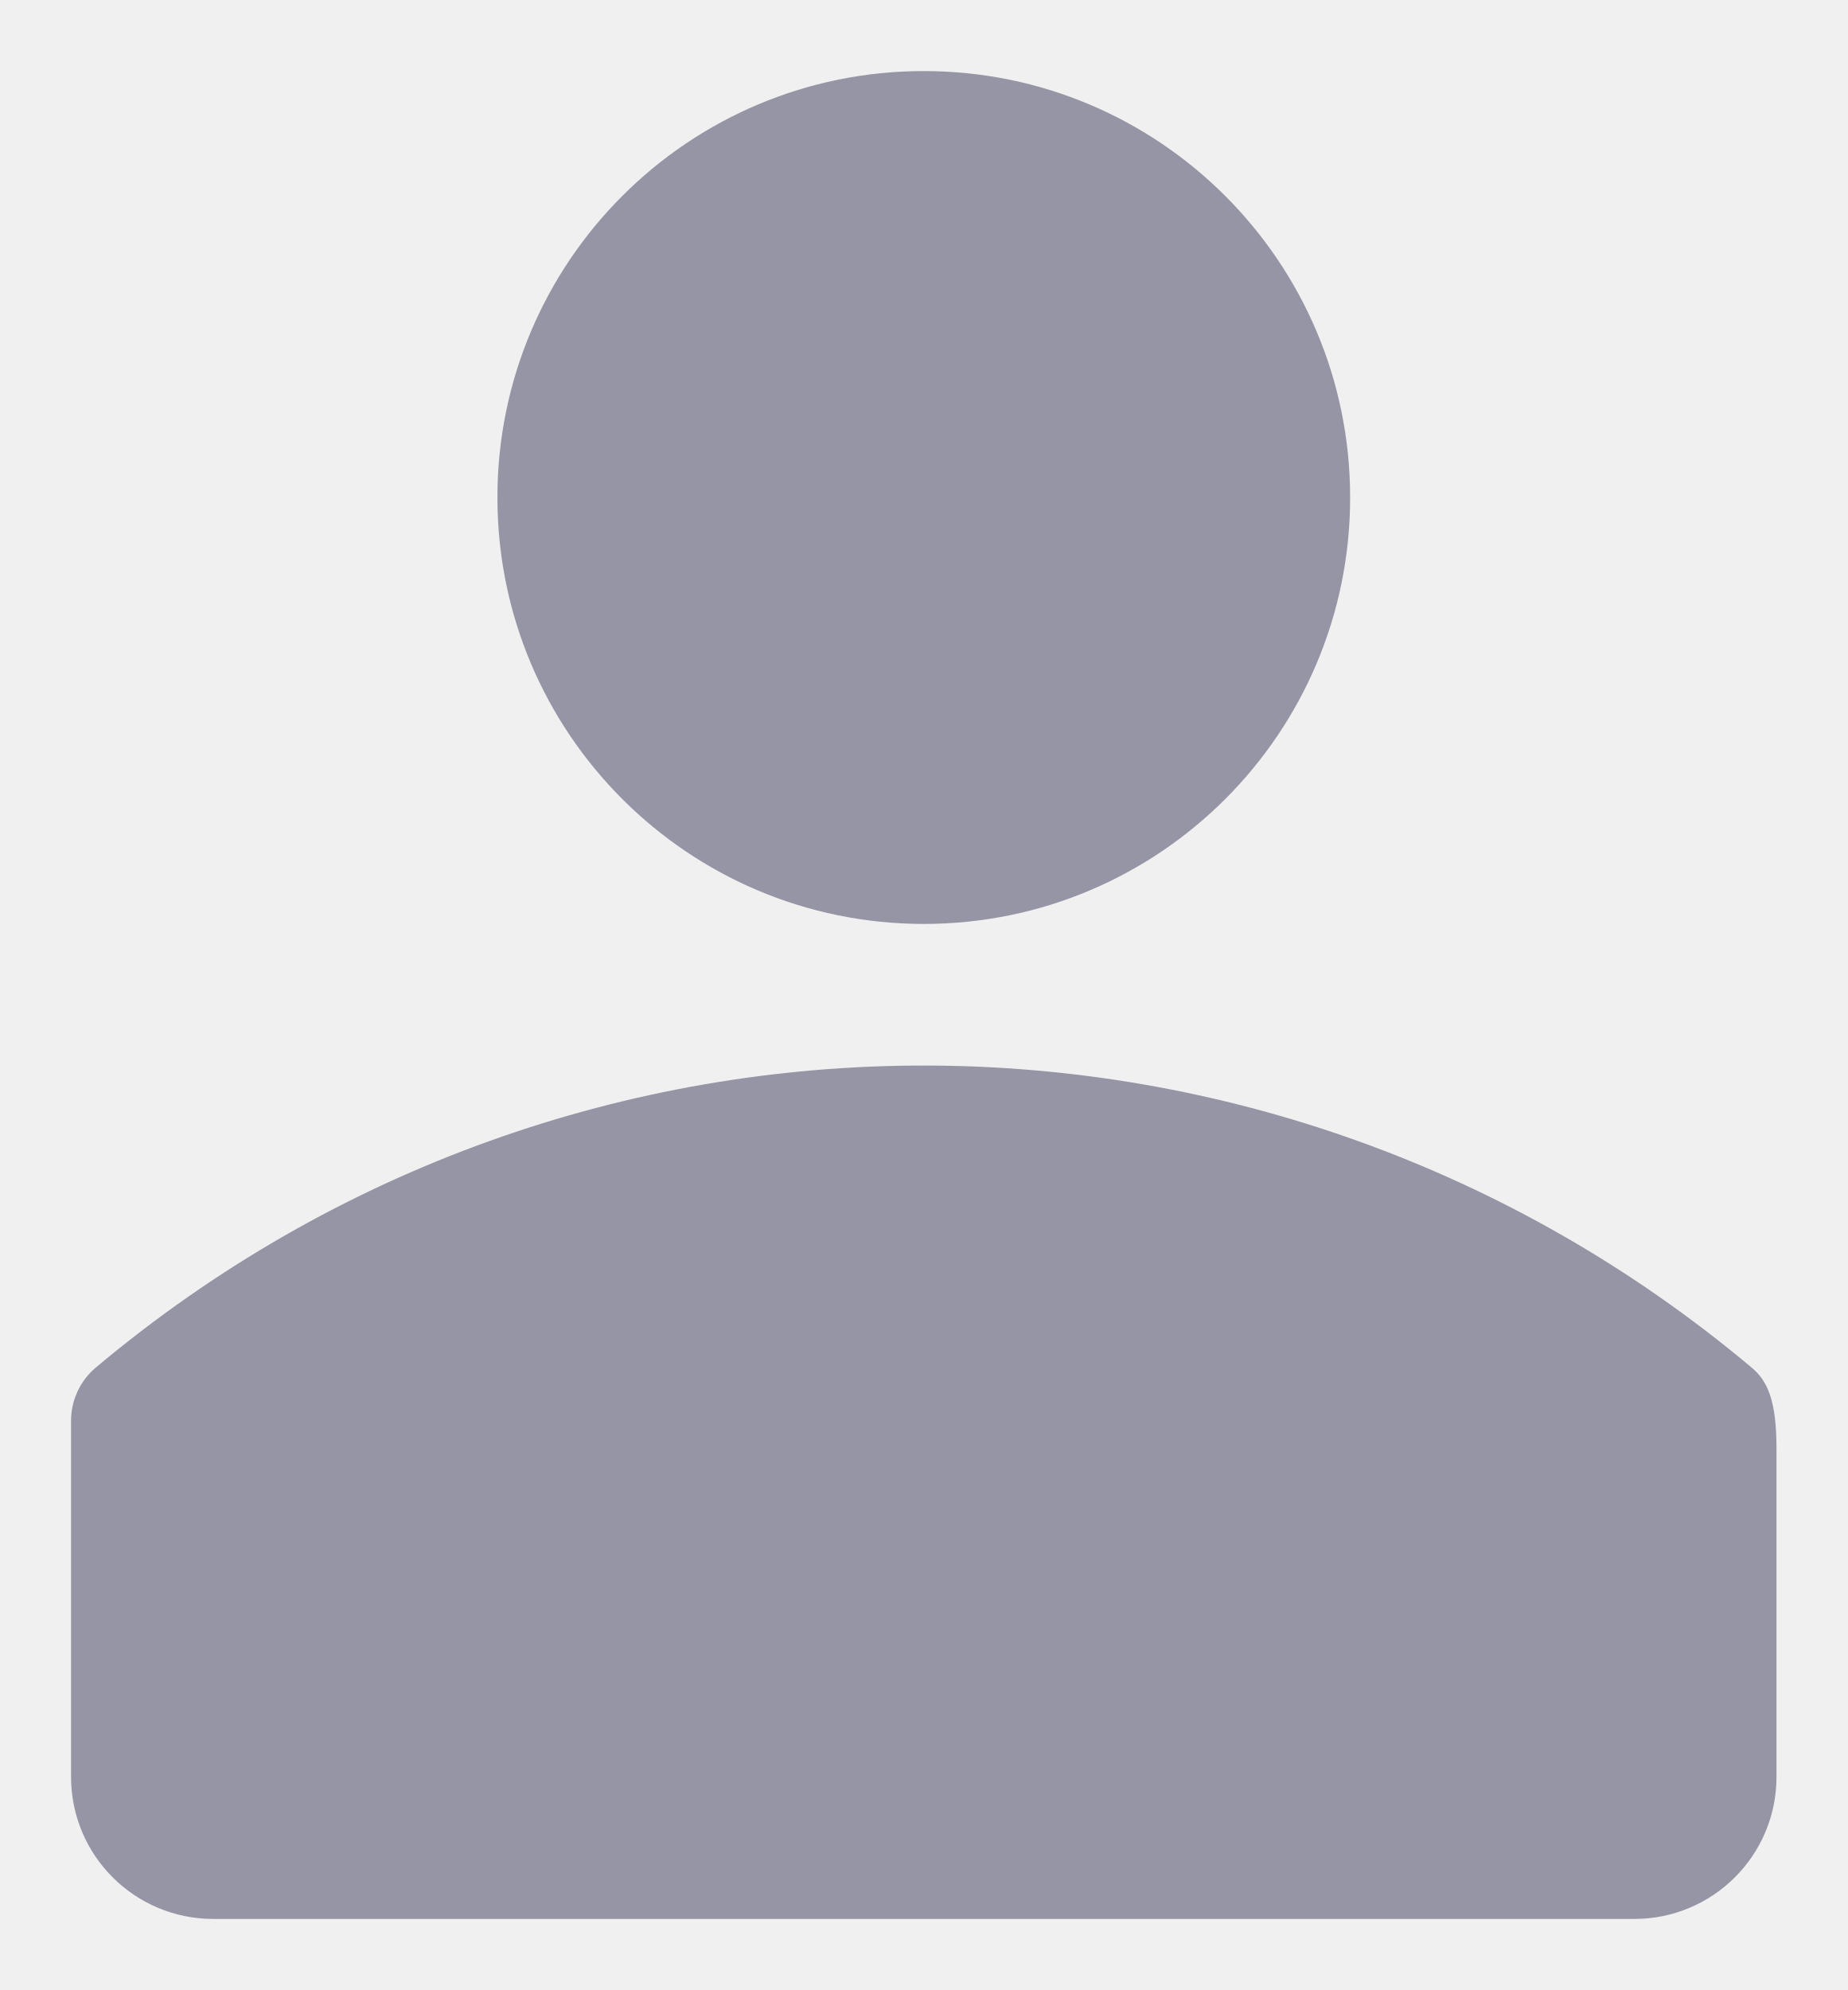
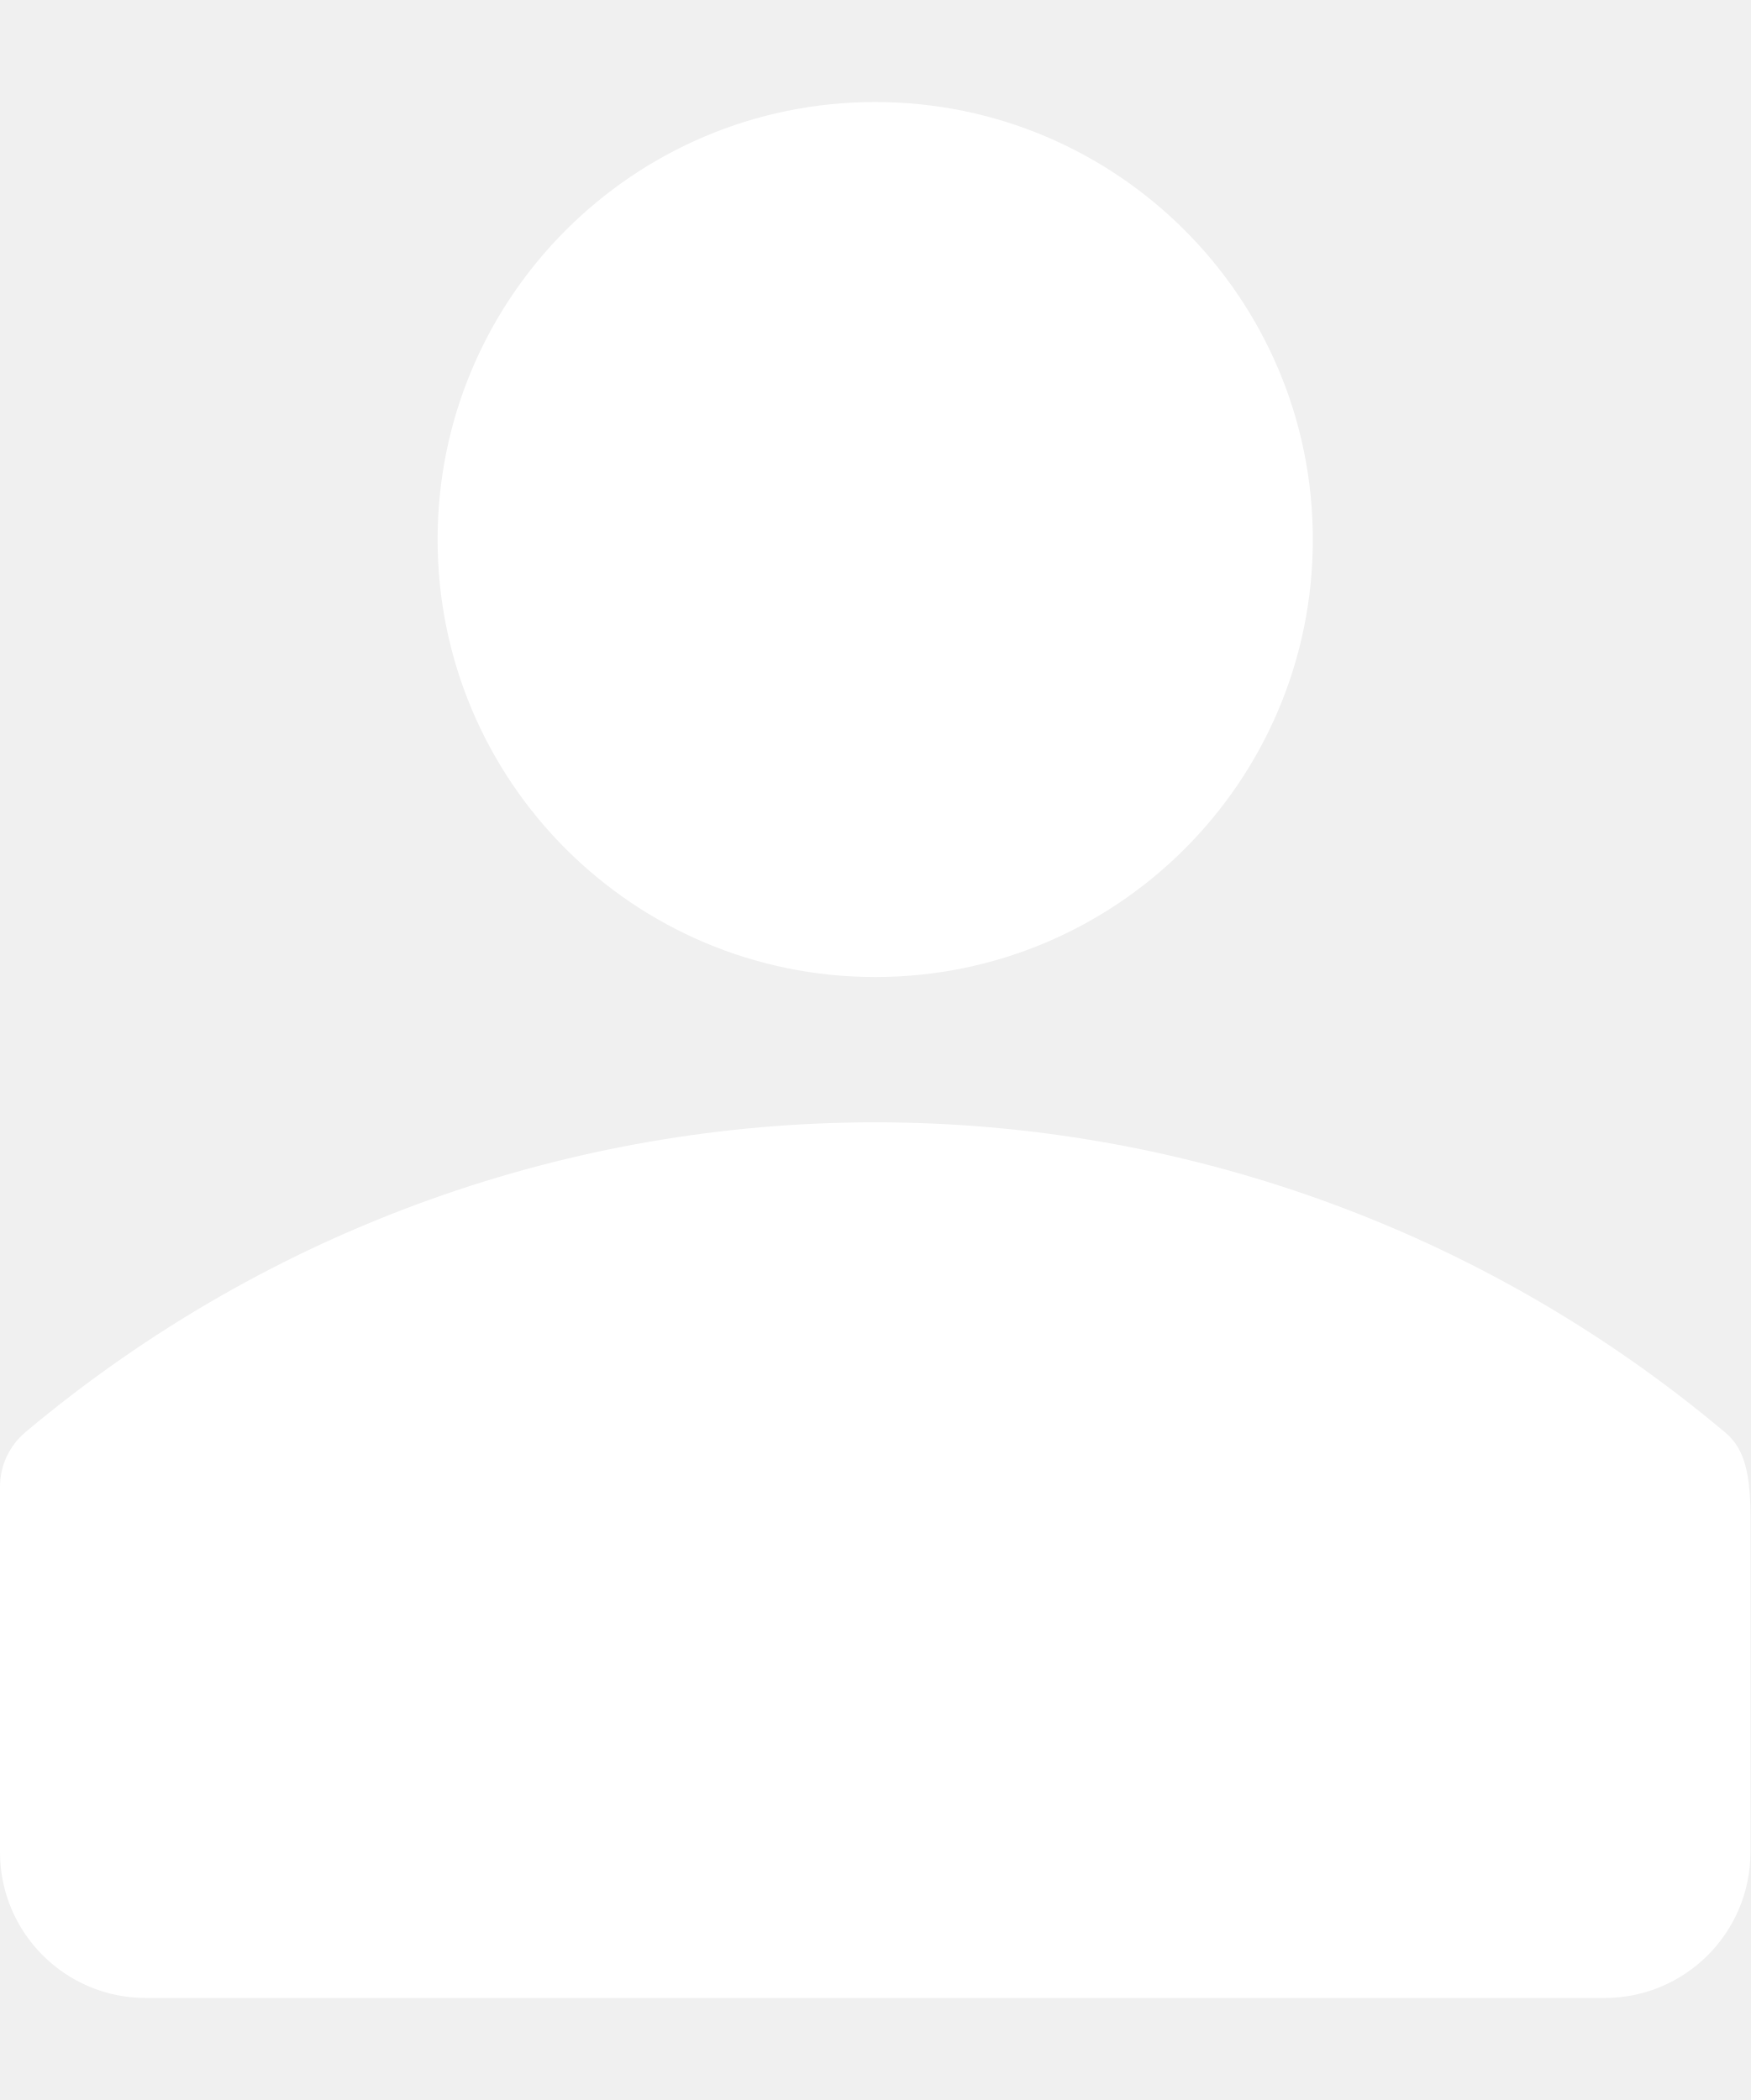
- <svg xmlns="http://www.w3.org/2000/svg" width="13" height="14" viewBox="0 0 12 14" fill="none">
-   <path d="M6 6.5C7.657 6.5 9 5.157 9 3.5C9 1.843 7.657 0.5 6 0.5C4.343 0.5 3 1.843 3 3.5C3 5.157 4.343 6.5 6 6.5Z" fill="#9595A5" />
-   <path d="M11.825 9.621C8.45 6.788 3.549 6.788 0.174 9.621C0.064 9.714 0 9.85 0 9.995C0 10.478 0 11.646 0 12.501C0 13.053 0.448 13.5 1 13.5H11C11.552 13.5 12 13.053 12 12.501V10.191C12 9.85 11.936 9.714 11.825 9.621Z" fill="#9595A5" />
+ <svg xmlns="http://www.w3.org/2000/svg" width="10" height="12" viewBox="0 0 10 12" fill="none">
+   <path d="M5 5.583C6.381 5.583 7.5 4.464 7.5 3.083C7.5 1.703 6.381 0.583 5 0.583C3.619 0.583 2.5 1.703 2.5 3.083C2.5 4.464 3.619 5.583 5 5.583Z" fill="white" />
+   <path d="M9.854 8.184C7.042 5.823 2.958 5.823 0.145 8.184C0.053 8.262 0 8.375 0 8.496C0 8.898 0 9.872 0 10.584C0 11.044 0.373 11.417 0.833 11.417H9.167C9.627 11.417 10 11.044 10 10.584V8.659C10 8.375 9.947 8.262 9.854 8.184Z" fill="white" />
</svg>
